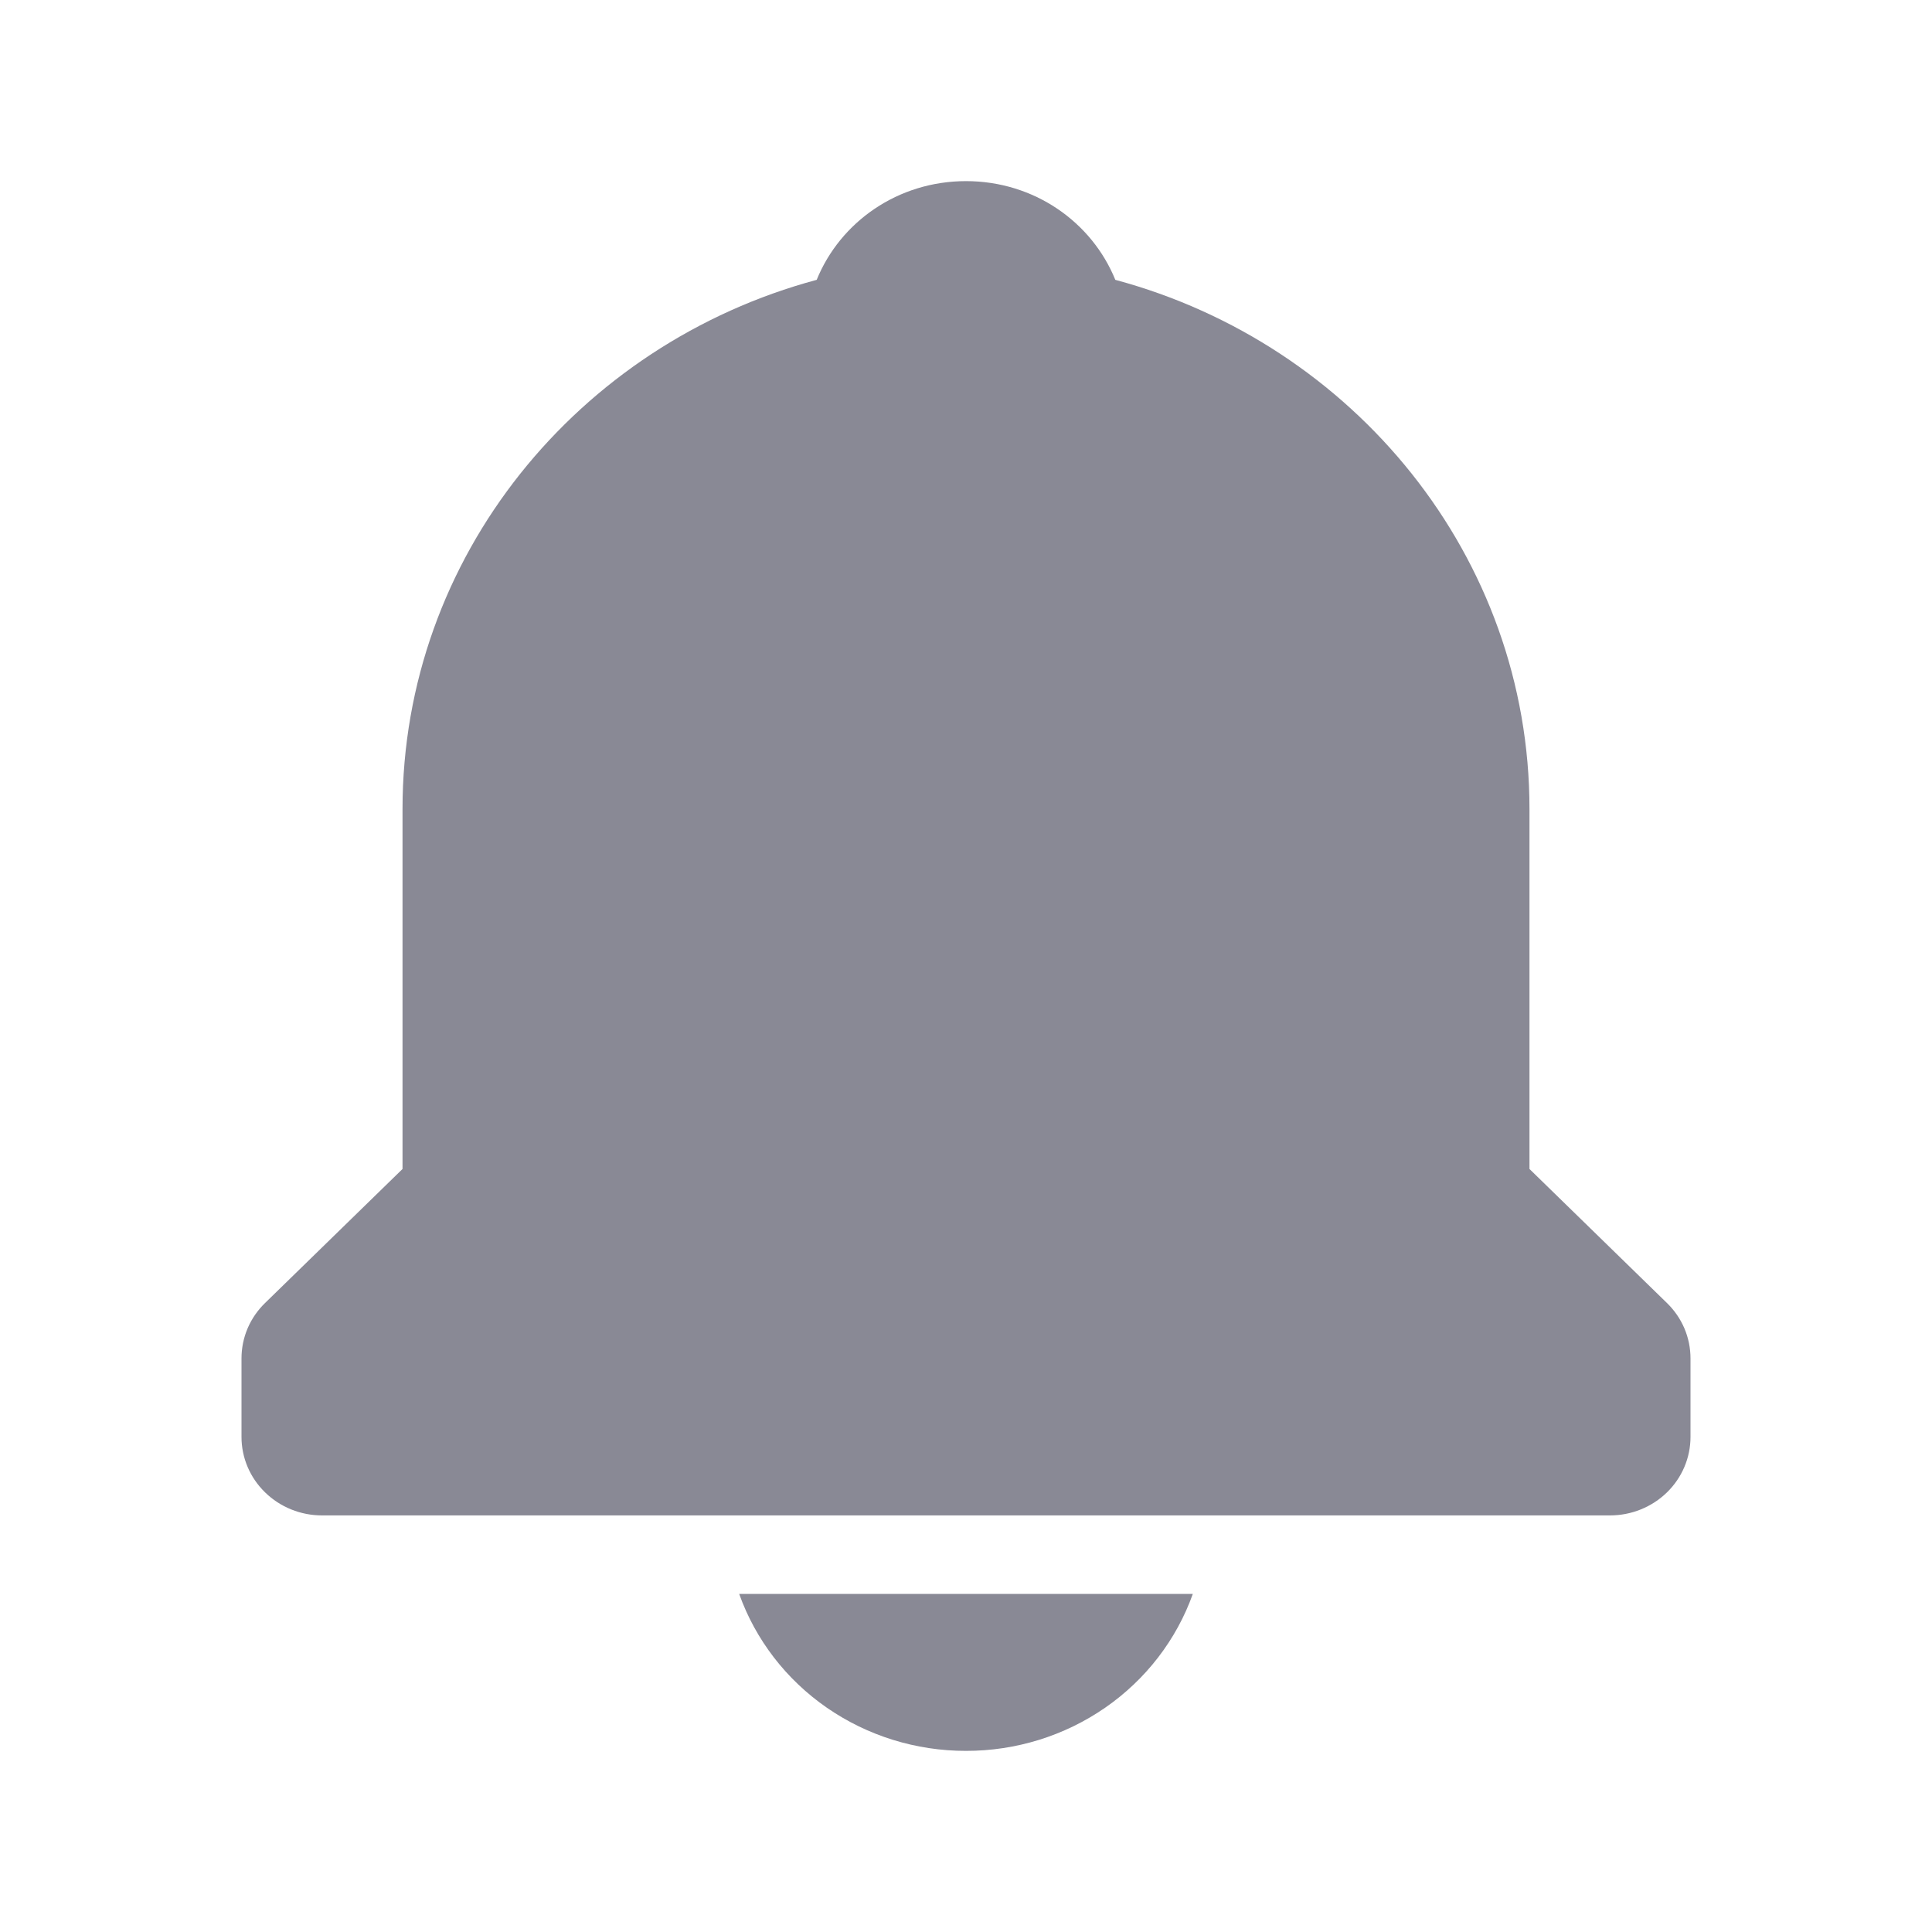
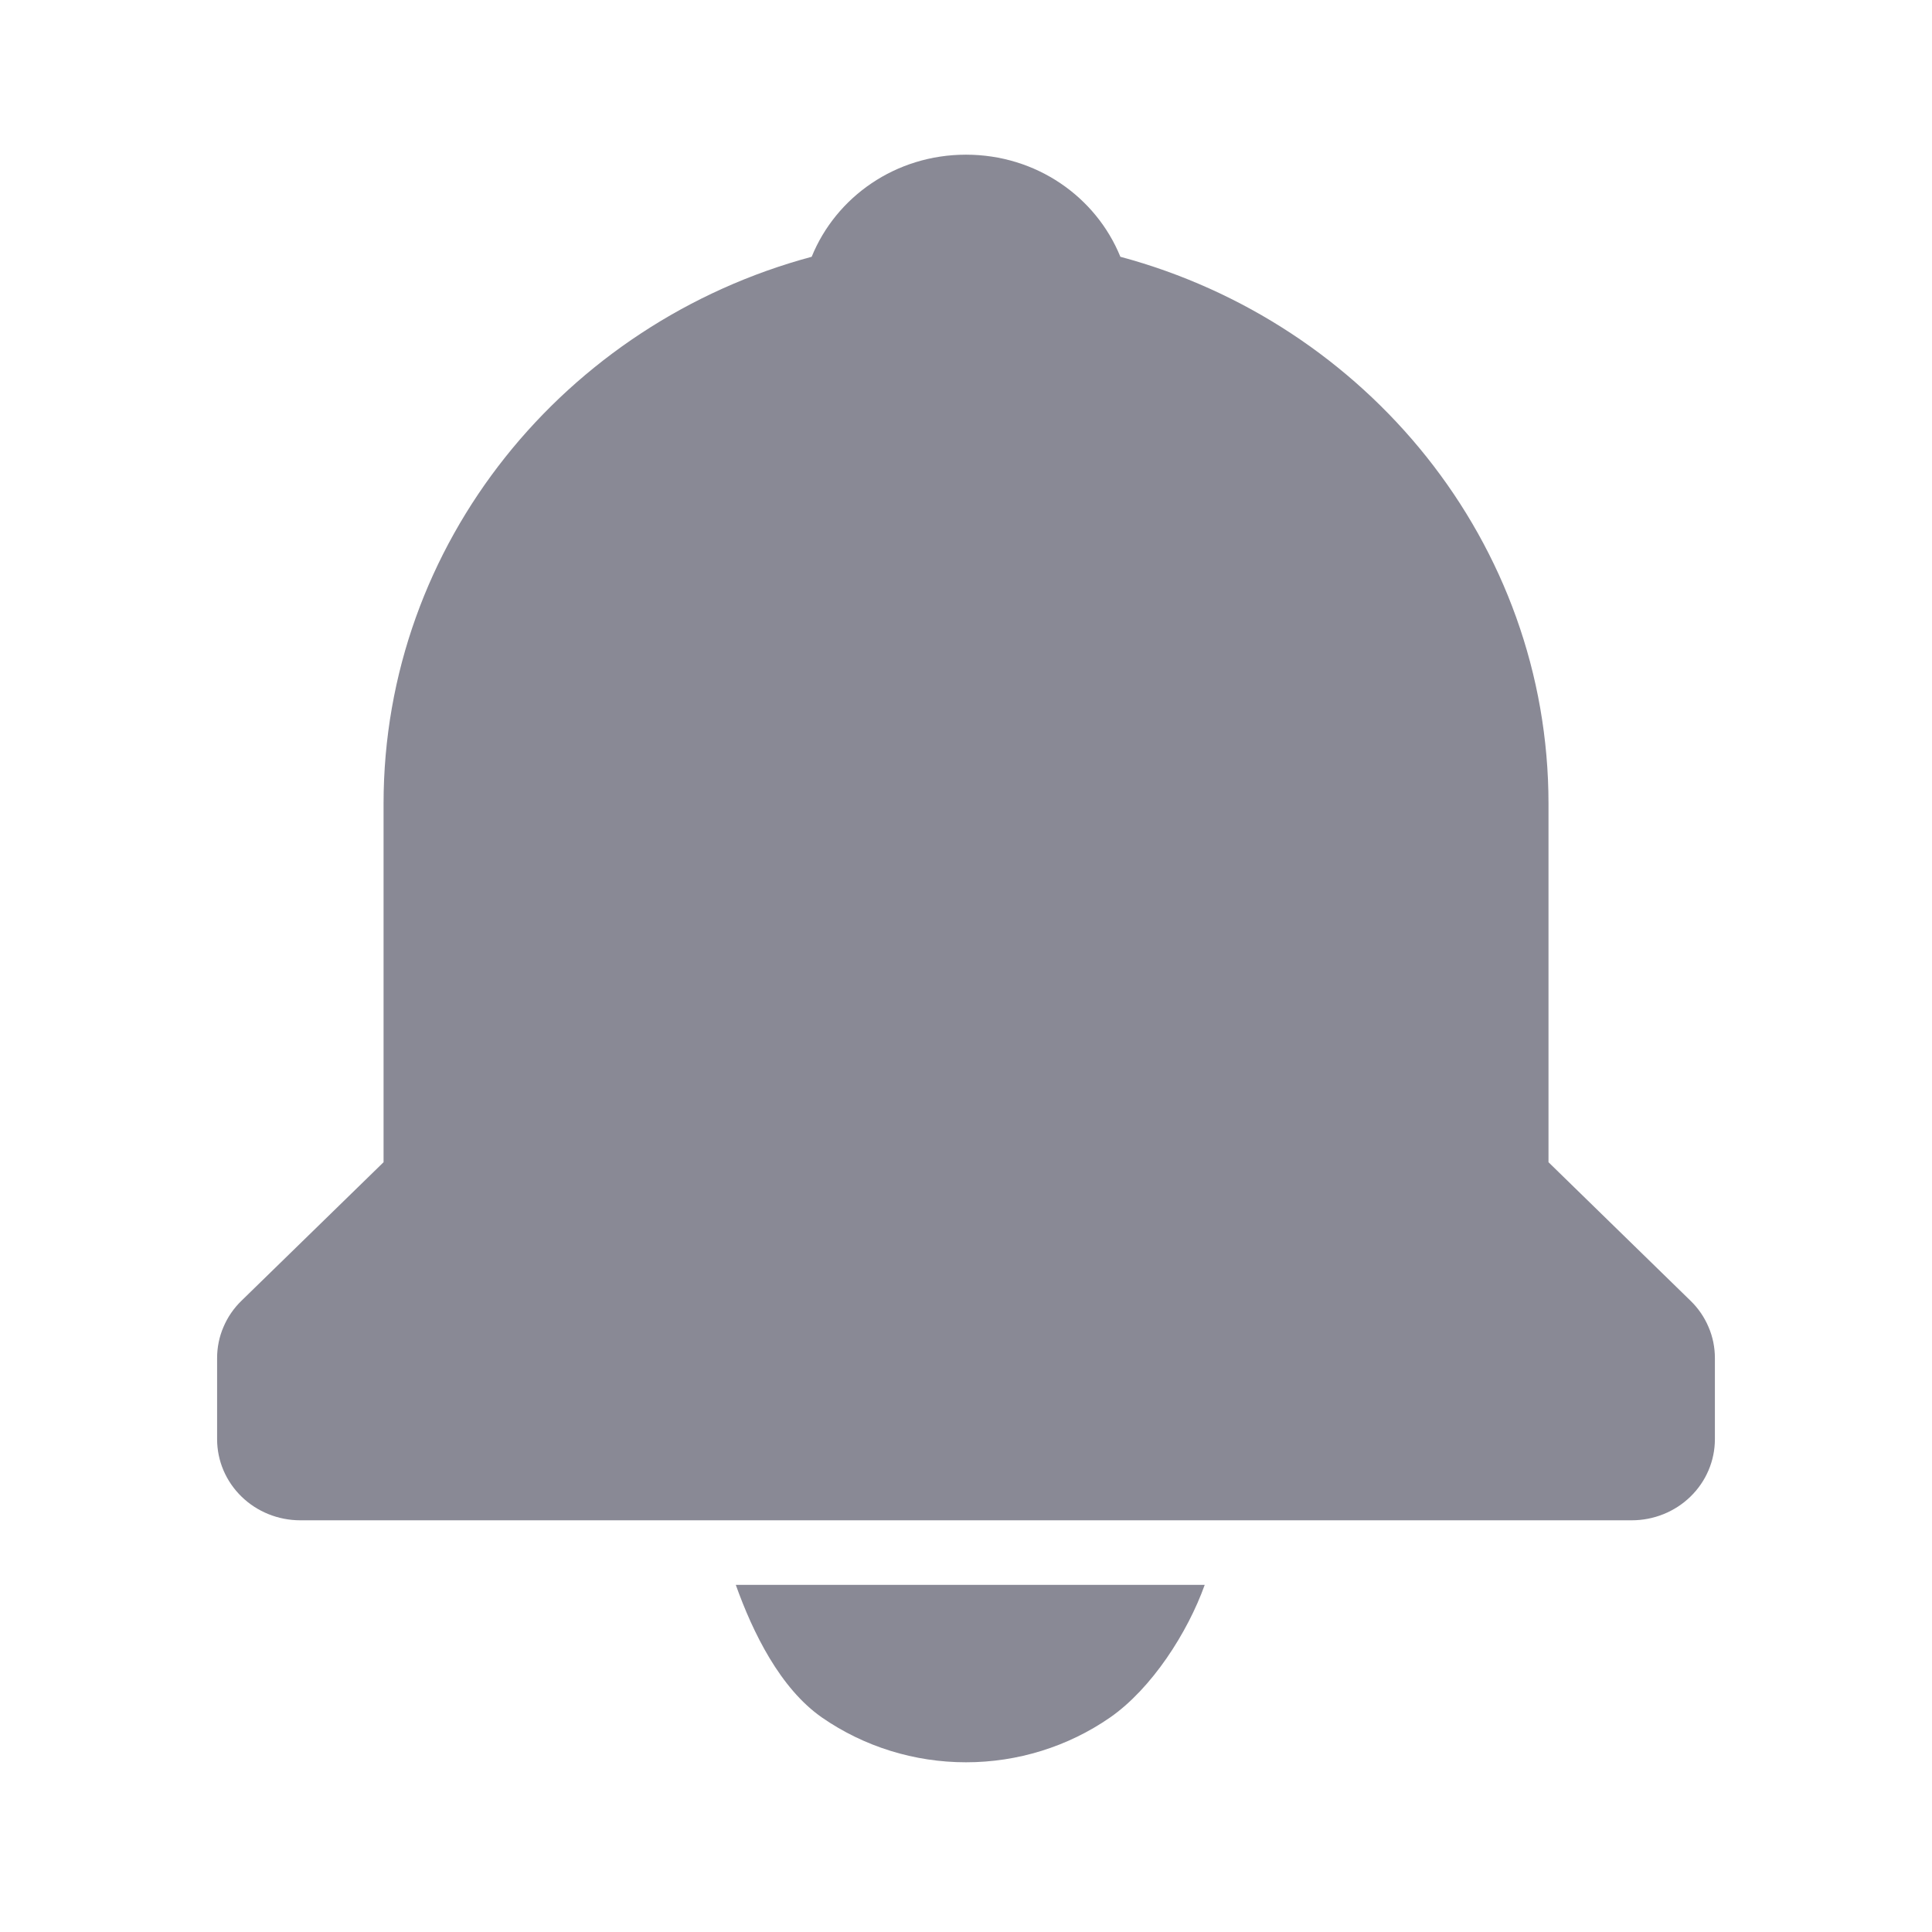
<svg xmlns="http://www.w3.org/2000/svg" width="32" height="32" viewBox="0 0 32 32" fill="none">
-   <path d="M16 29C16.826 29.001 17.631 28.751 18.305 28.285C18.978 27.819 19.486 27.16 19.757 26.4H12.243C12.514 27.16 13.022 27.819 13.695 28.285C14.369 28.751 15.174 29.001 16 29ZM25.333 19.362V13.4C25.333 9.218 22.42 5.695 18.473 4.635C18.083 3.676 17.128 3 16 3C14.872 3 13.917 3.676 13.527 4.635C9.58 5.696 6.667 9.218 6.667 13.4V19.362L4.391 21.581C4.267 21.701 4.168 21.845 4.101 22.002C4.034 22.16 4 22.329 4 22.5V23.8C4 24.145 4.14 24.475 4.391 24.719C4.641 24.963 4.98 25.1 5.333 25.1H26.667C27.02 25.1 27.359 24.963 27.61 24.719C27.86 24.475 28 24.145 28 23.8V22.5C28 22.329 27.966 22.16 27.899 22.002C27.832 21.845 27.733 21.701 27.609 21.581L25.333 19.362Z" fill="#898995" />
+   <path d="M16 29.189C16.854 29.189 17.686 28.931 18.382 28.45C19.078 27.968 19.673 27.036 19.954 26.25H12.187C12.467 27.036 12.922 27.968 13.618 28.45C14.314 28.931 15.146 29.189 16 29.189ZM25.648 19.25L25.648 13.312C25.648 8.99 22.636 5.348 18.557 4.253C18.153 3.261 17.166 2.562 16 2.562C14.834 2.562 13.847 3.261 13.444 4.253C9.364 5.349 6.353 8.99 6.353 13.312L6.353 19.25L4 21.544C3.872 21.668 3.77 21.816 3.701 21.98C3.631 22.142 3.596 22.317 3.596 22.494V23.838C3.596 24.194 3.741 24.536 4 24.788C4.258 25.04 4.609 25.181 4.974 25.181H27.026C27.391 25.181 27.742 25.04 28 24.788C28.259 24.536 28.404 24.194 28.404 23.838V22.494C28.404 22.317 28.369 22.142 28.299 21.98C28.23 21.816 28.128 21.668 28 21.544L25.648 19.25Z" fill="#898995" />
</svg>
